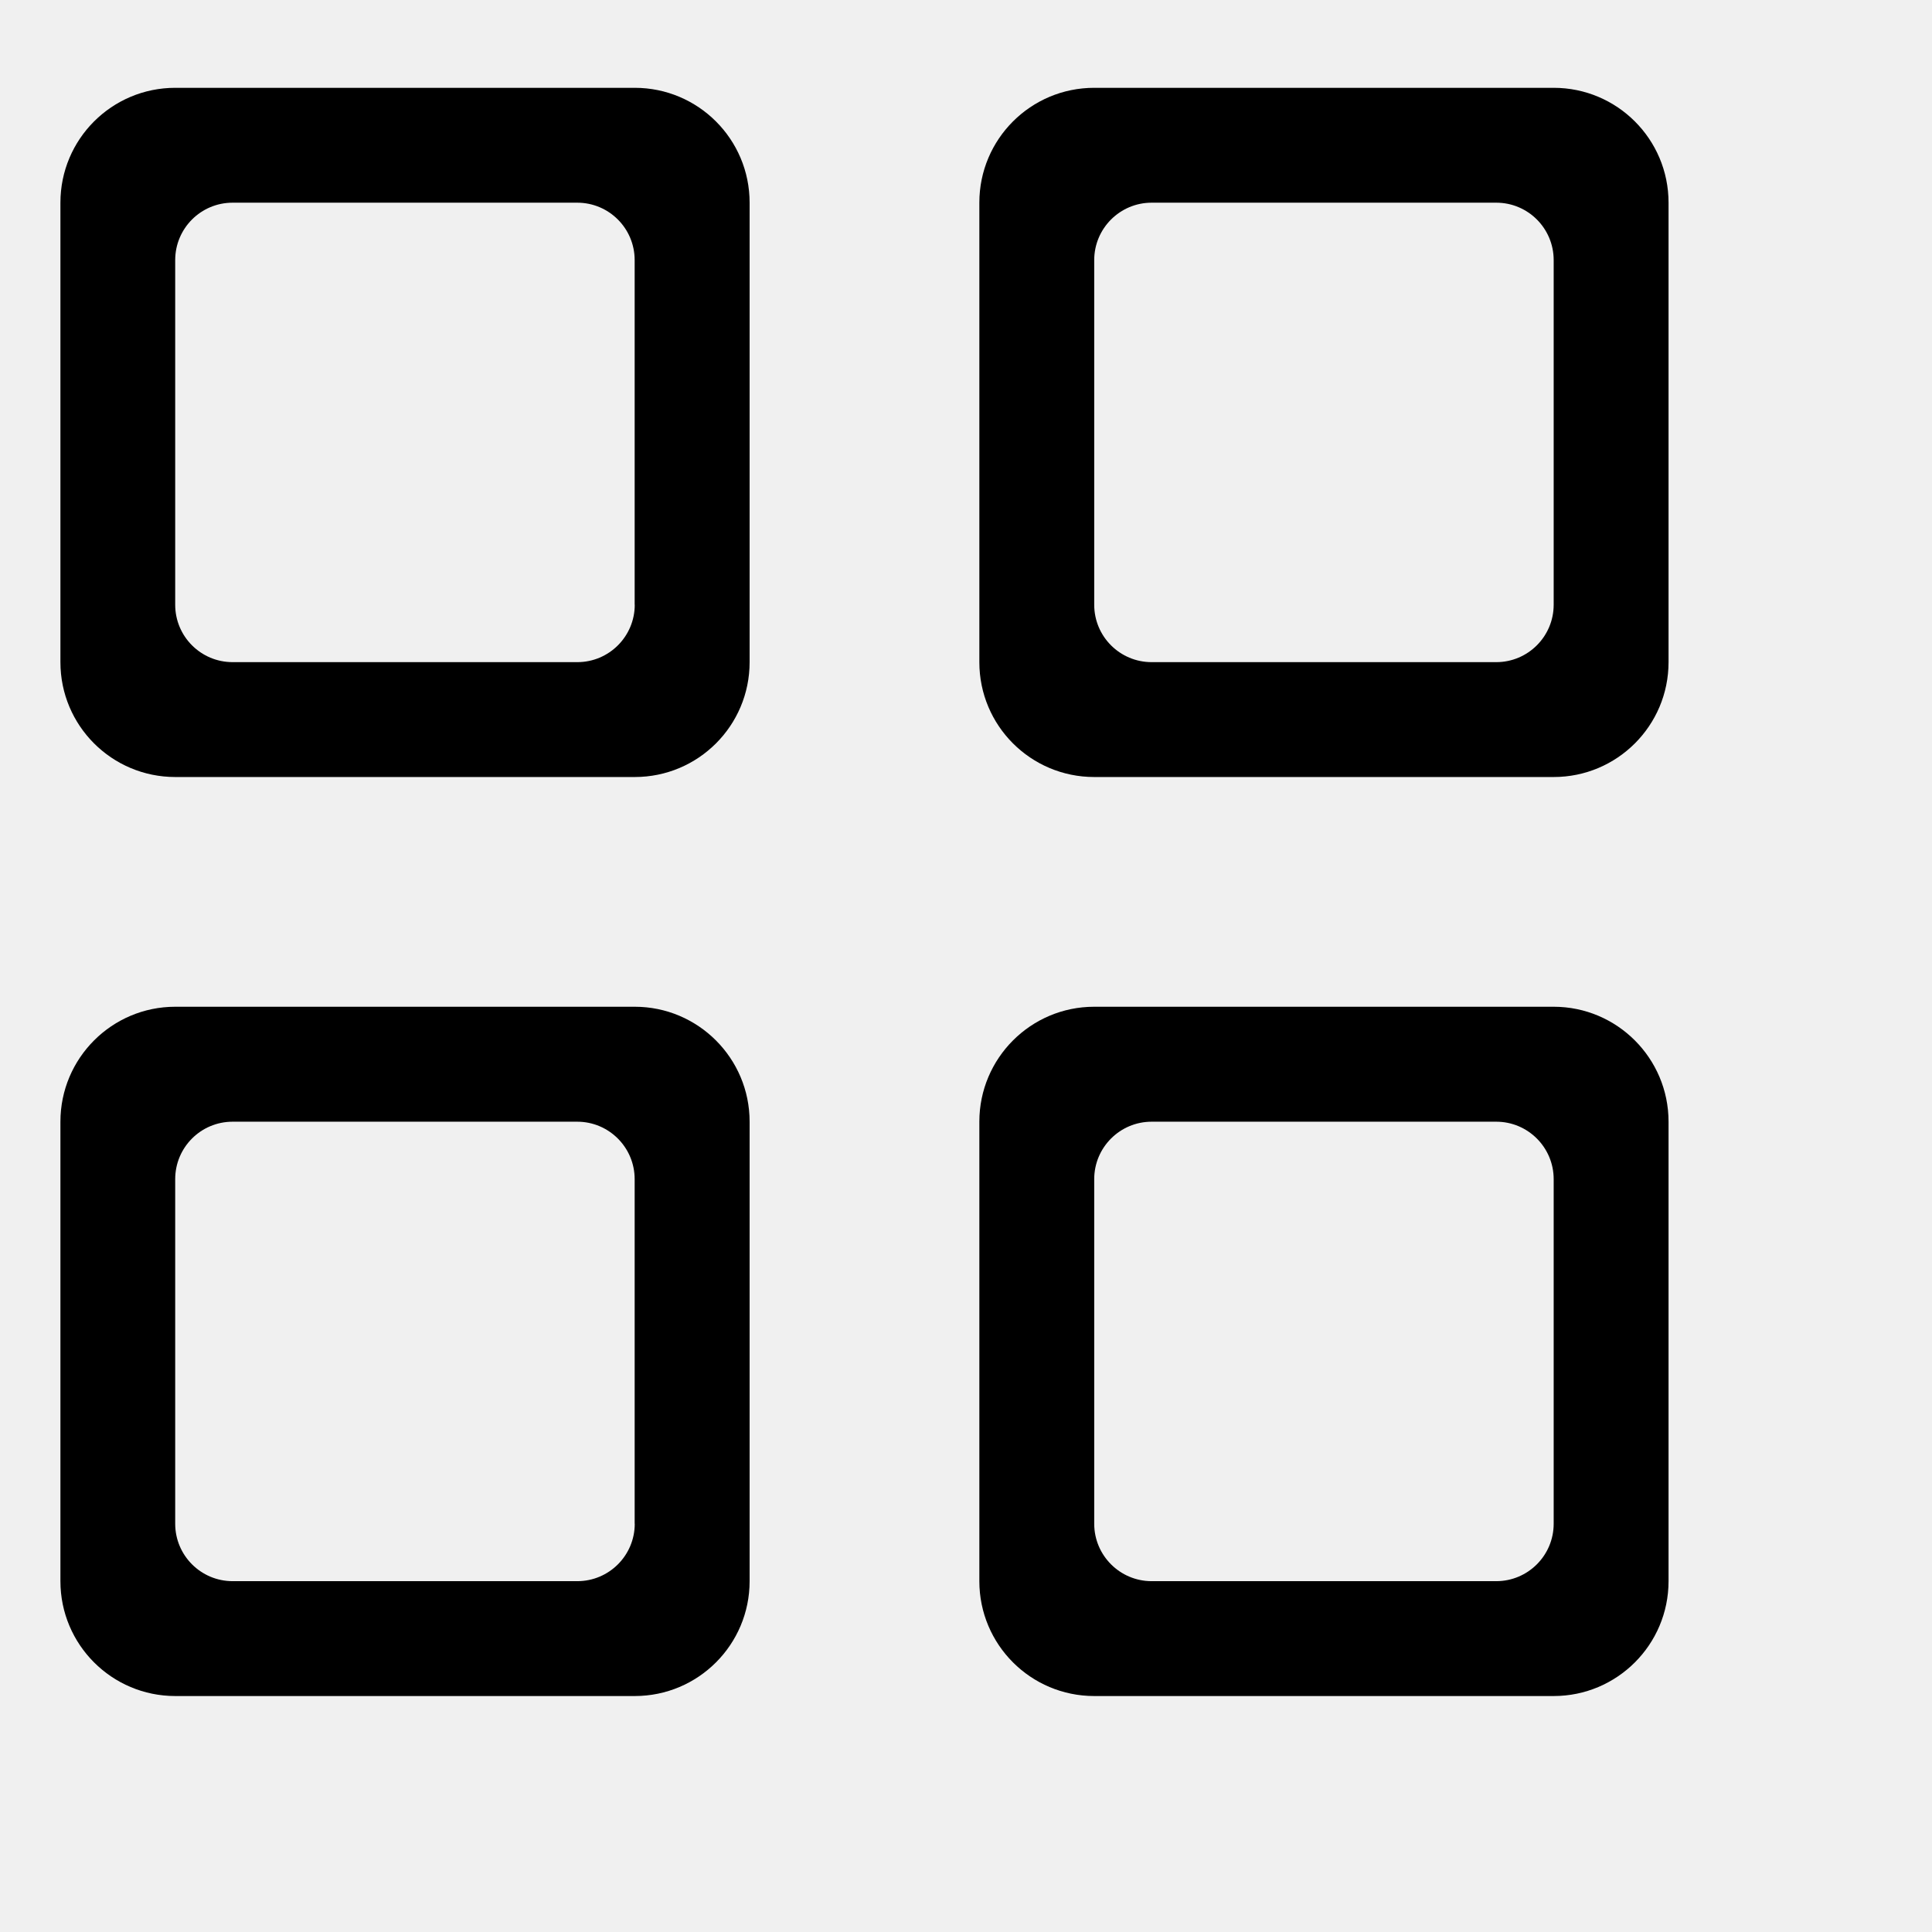
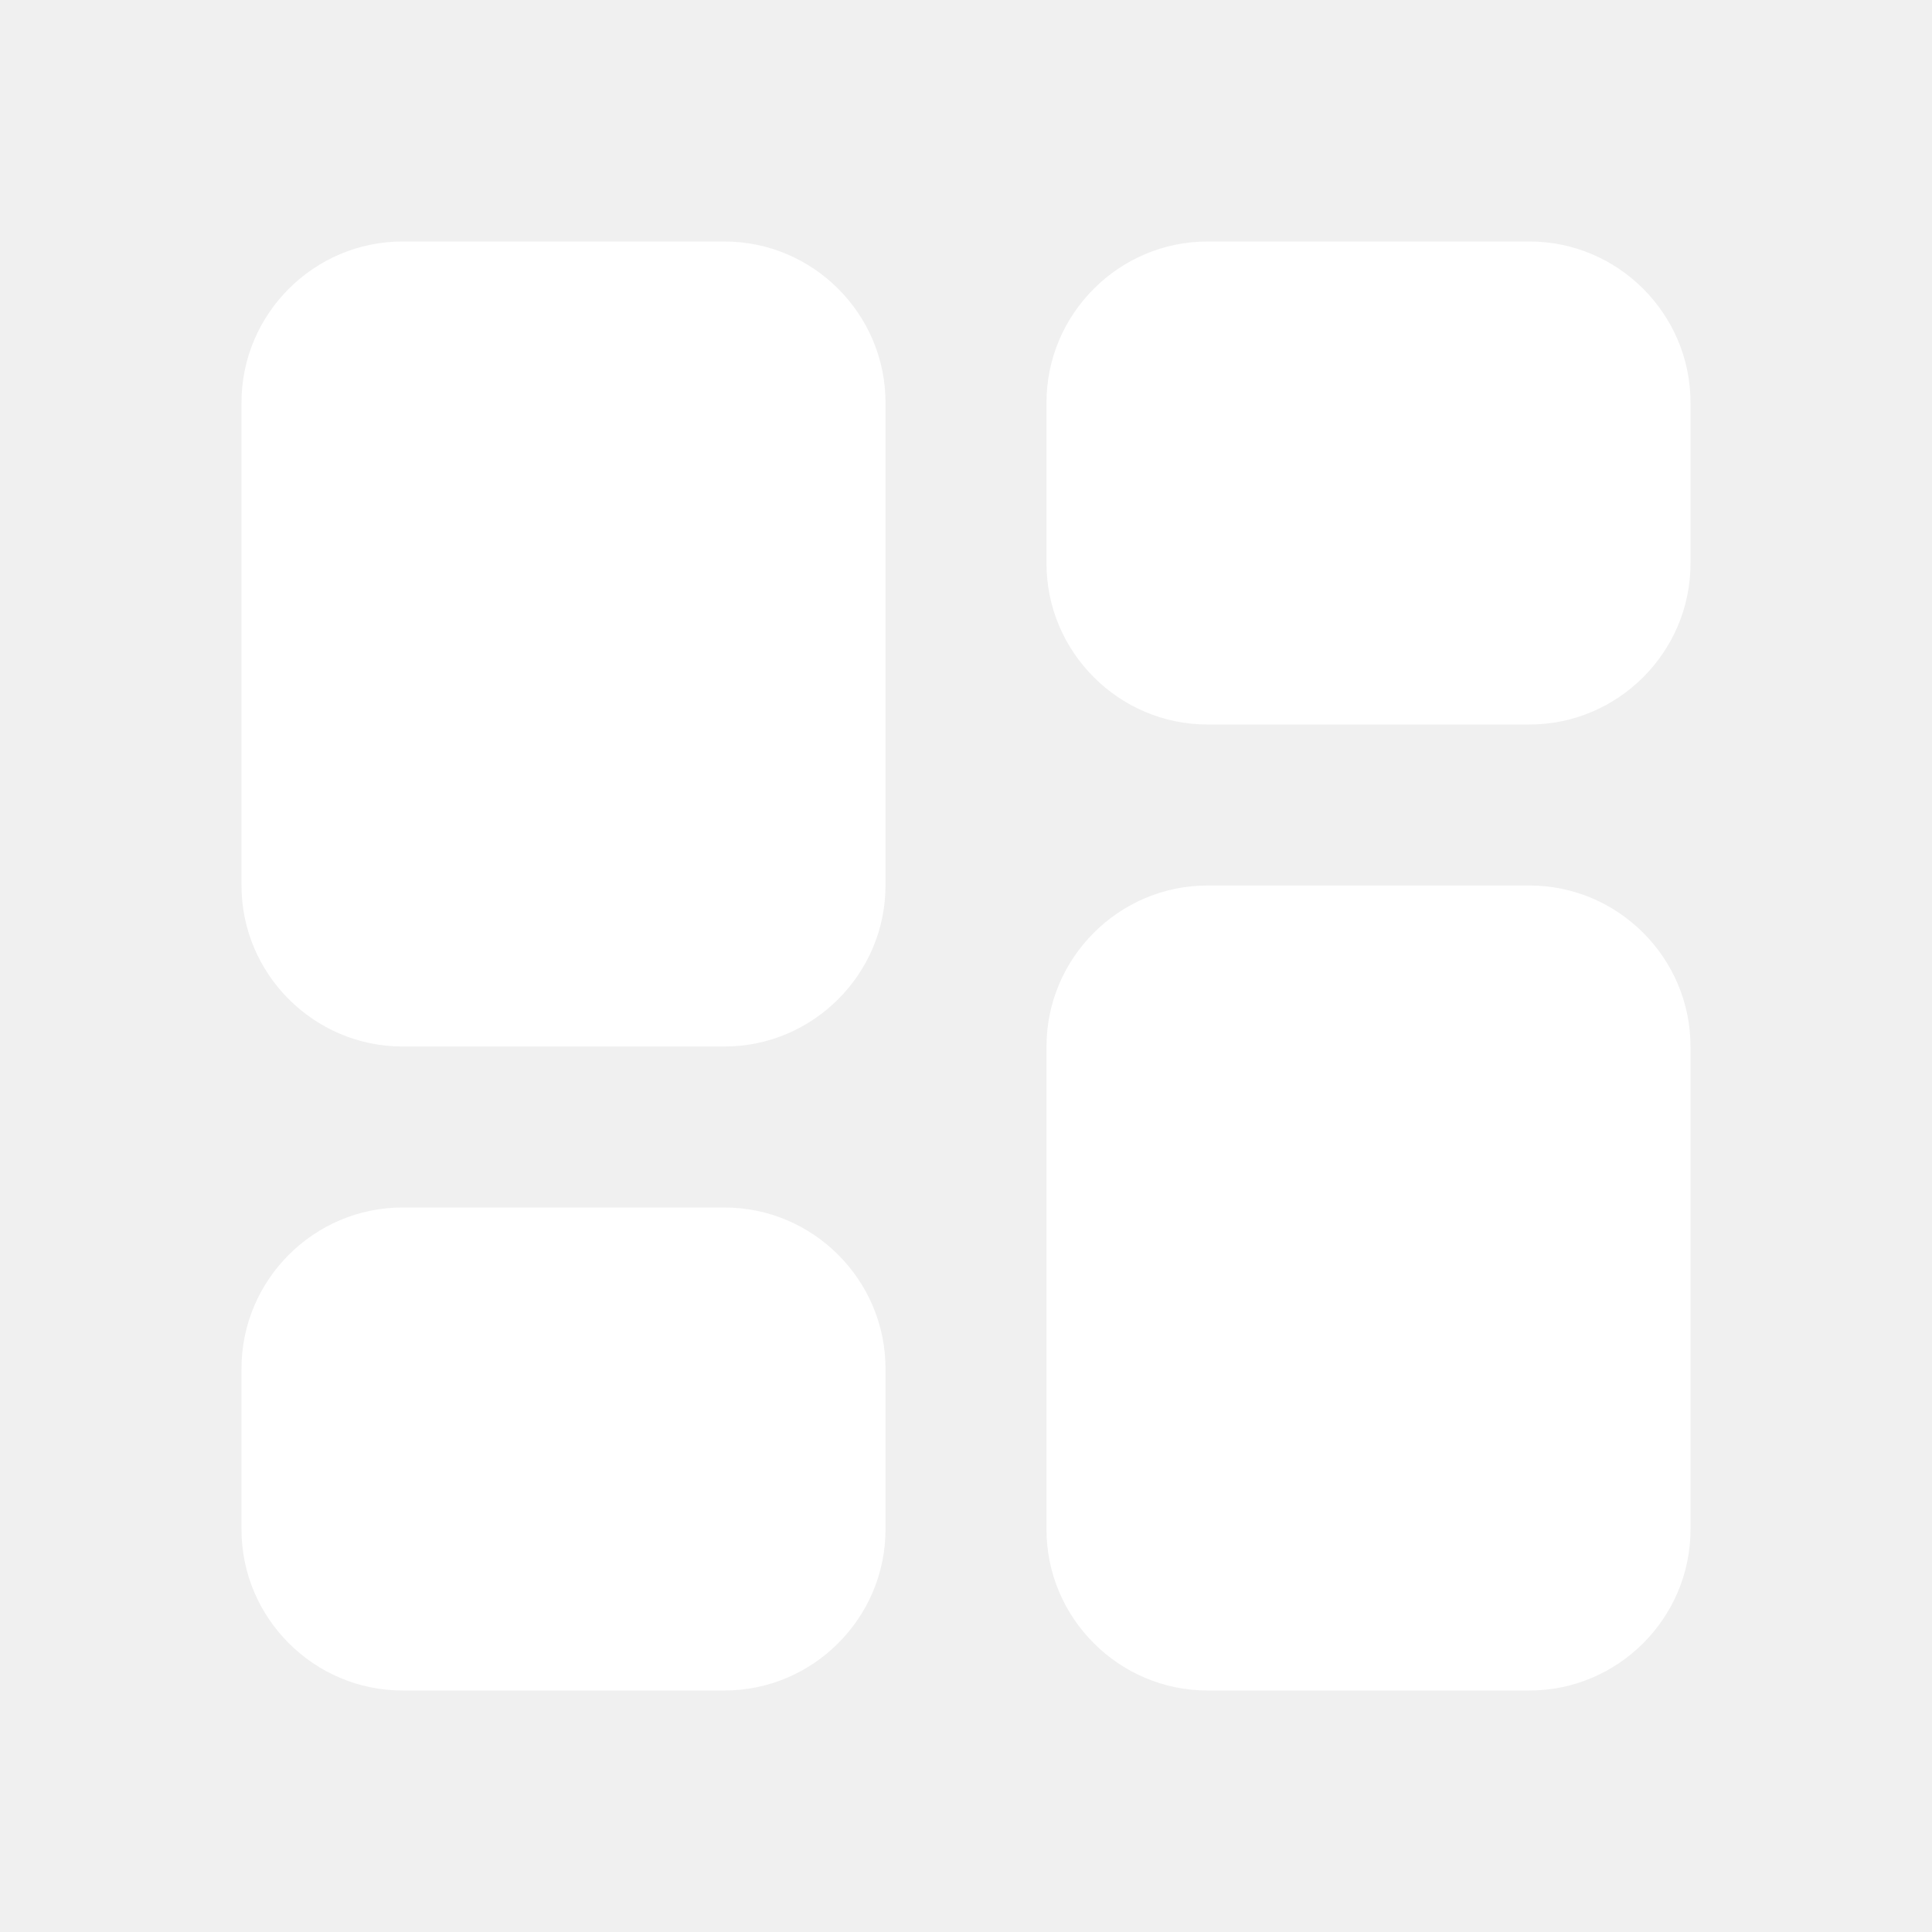
- <svg viewBox="0 0 22 22">
-   <path d="M7.228,11.464H1.996c-0.723,0-1.308,0.587-1.308,1.309v5.232c0,0.722,0.585,1.308,1.308,1.308h5.232   c0.723,0,1.308-0.586,1.308-1.308v-5.232C8.536,12.051,7.95,11.464,7.228,11.464z M7.228,17.351c0,0.361-0.293,0.654-0.654,0.654   H2.649c-0.361,0-0.654-0.293-0.654-0.654v-3.924c0-0.361,0.292-0.654,0.654-0.654h3.924c0.361,0,0.654,0.293,0.654,0.654V17.351z    M17.692,11.464H12.46c-0.723,0-1.308,0.587-1.308,1.309v5.232c0,0.722,0.585,1.308,1.308,1.308h5.232   c0.722,0,1.308-0.586,1.308-1.308v-5.232C19,12.051,18.414,11.464,17.692,11.464z M17.692,17.351c0,0.361-0.293,0.654-0.654,0.654   h-3.924c-0.361,0-0.654-0.293-0.654-0.654v-3.924c0-0.361,0.293-0.654,0.654-0.654h3.924c0.361,0,0.654,0.293,0.654,0.654V17.351z    M7.228,1H1.996C1.273,1,0.688,1.585,0.688,2.308V7.54c0,0.723,0.585,1.308,1.308,1.308h5.232c0.723,0,1.308-0.585,1.308-1.308   V2.308C8.536,1.585,7.95,1,7.228,1z M7.228,6.886c0,0.361-0.293,0.654-0.654,0.654H2.649c-0.361,0-0.654-0.292-0.654-0.654V2.962   c0-0.361,0.292-0.654,0.654-0.654h3.924c0.361,0,0.654,0.292,0.654,0.654V6.886z M17.692,1H12.46c-0.723,0-1.308,0.585-1.308,1.308   V7.54c0,0.723,0.585,1.308,1.308,1.308h5.232C18.414,8.848,19,8.263,19,7.54V2.308C19,1.585,18.414,1,17.692,1z M17.692,6.886   c0,0.361-0.293,0.654-0.654,0.654h-3.924c-0.361,0-0.654-0.292-0.654-0.654V2.962c0-0.361,0.293-0.654,0.654-0.654h3.924   c0.361,0,0.654,0.292,0.654,0.654V6.886z" />
+ <svg xmlns="http://www.w3.org/2000/svg" version="1.1" x="0px" y="0px" viewBox="0 0 24 24" style="enable-background:new 0 0 24 24;" xml:space="preserve">
+   <style type="text/css">
+ 	.st0{fill:none;}
+ 	.st1{fill:#ffffff;}
+ </style>
+   <g id="bounding_box">
+     <rect class="st0" width="24" height="24" />
+   </g>
+   <g id="design">
+     <g>
+       <g>
+         <path class="st1" d="M11,17v2c0,1.1-0.9,2-2,2H5c-1.1,0-2-0.9-2-2v-2c0-1.1,0.9-2,2-2h4C10.1,15,11,15.9,11,17z" />
+       </g>
+       <g>
+         <path class="st1" d="M11,5v6c0,1.1-0.9,2-2,2H5c-1.1,0-2-0.9-2-2V5c0-1.1,0.9-2,2-2h4C10.1,3,11,3.9,11,5z" />
+       </g>
+       <g>
+         <path class="st1" d="M21,5v2c0,1.1-0.9,2-2,2h-4c-1.1,0-2-0.9-2-2V5c0-1.1,0.9-2,2-2h4C20.1,3,21,3.9,21,5z" />
+       </g>
+       <g>
+         <path class="st1" d="M21,13v6c0,1.1-0.9,2-2,2h-4c-1.1,0-2-0.9-2-2v-6c0-1.1,0.9-2,2-2h4C20.1,11,21,11.9,21,13z" />
+       </g>
+     </g>
+   </g>
</svg>
